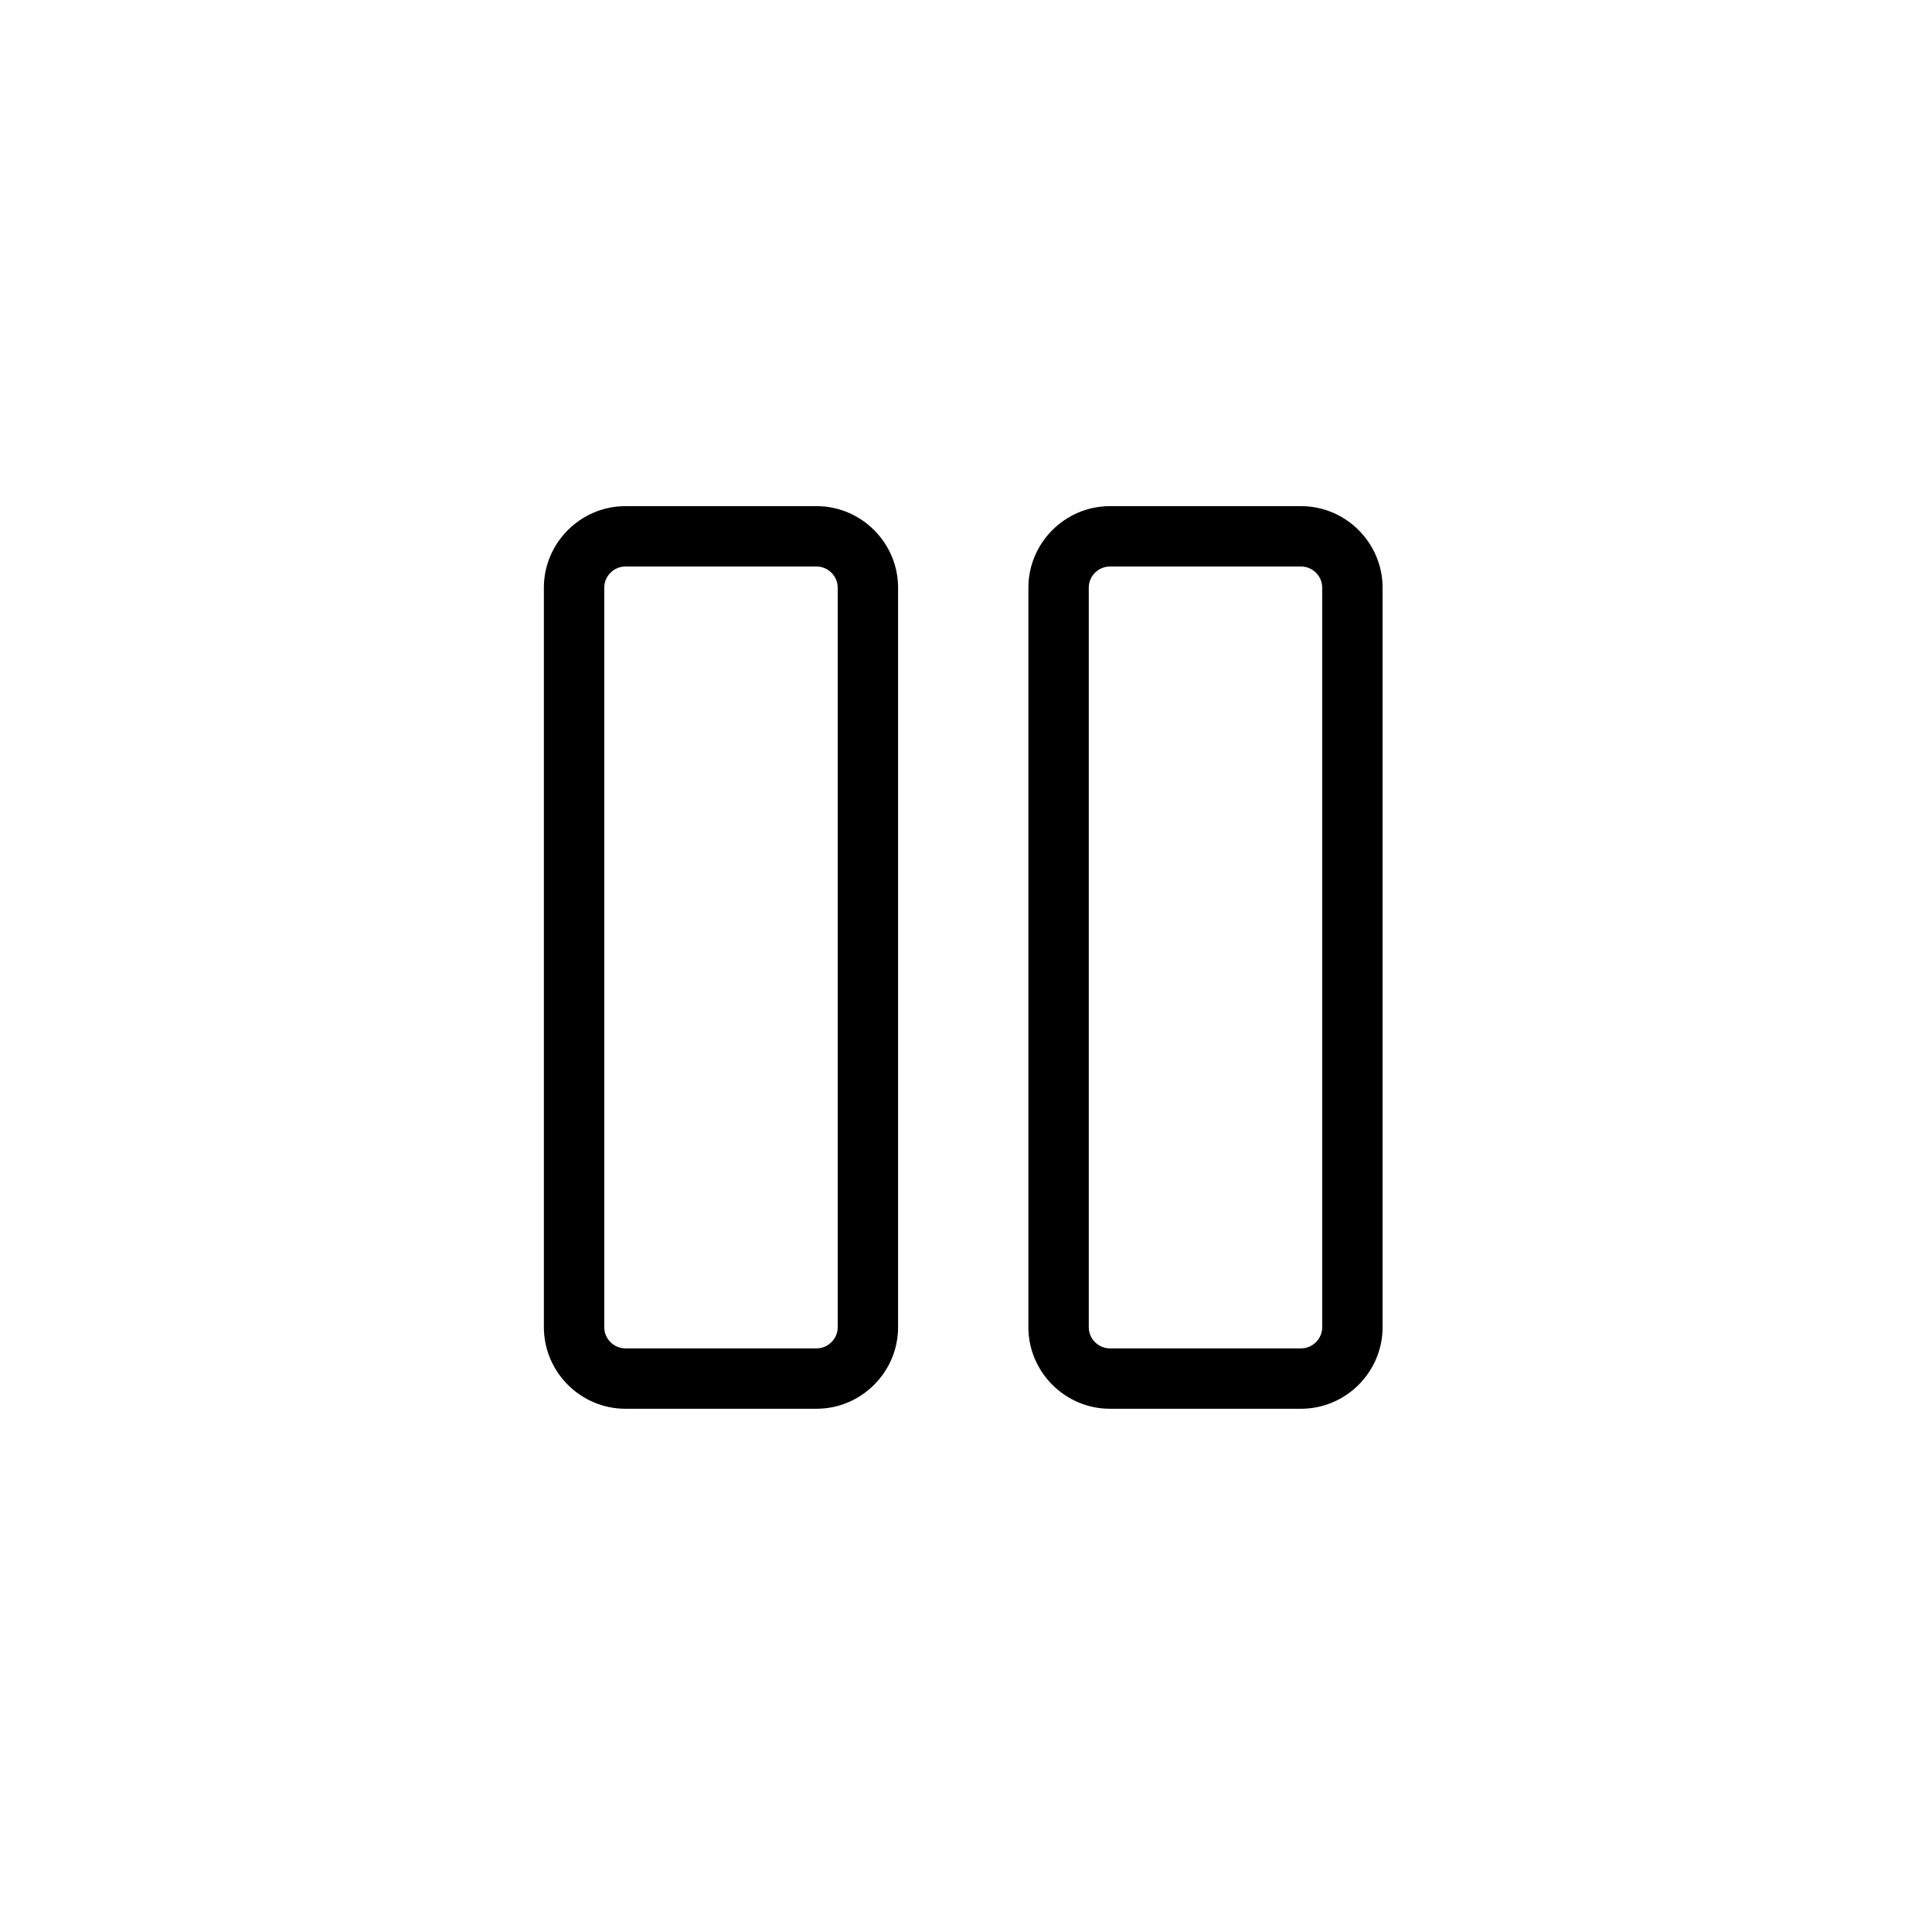
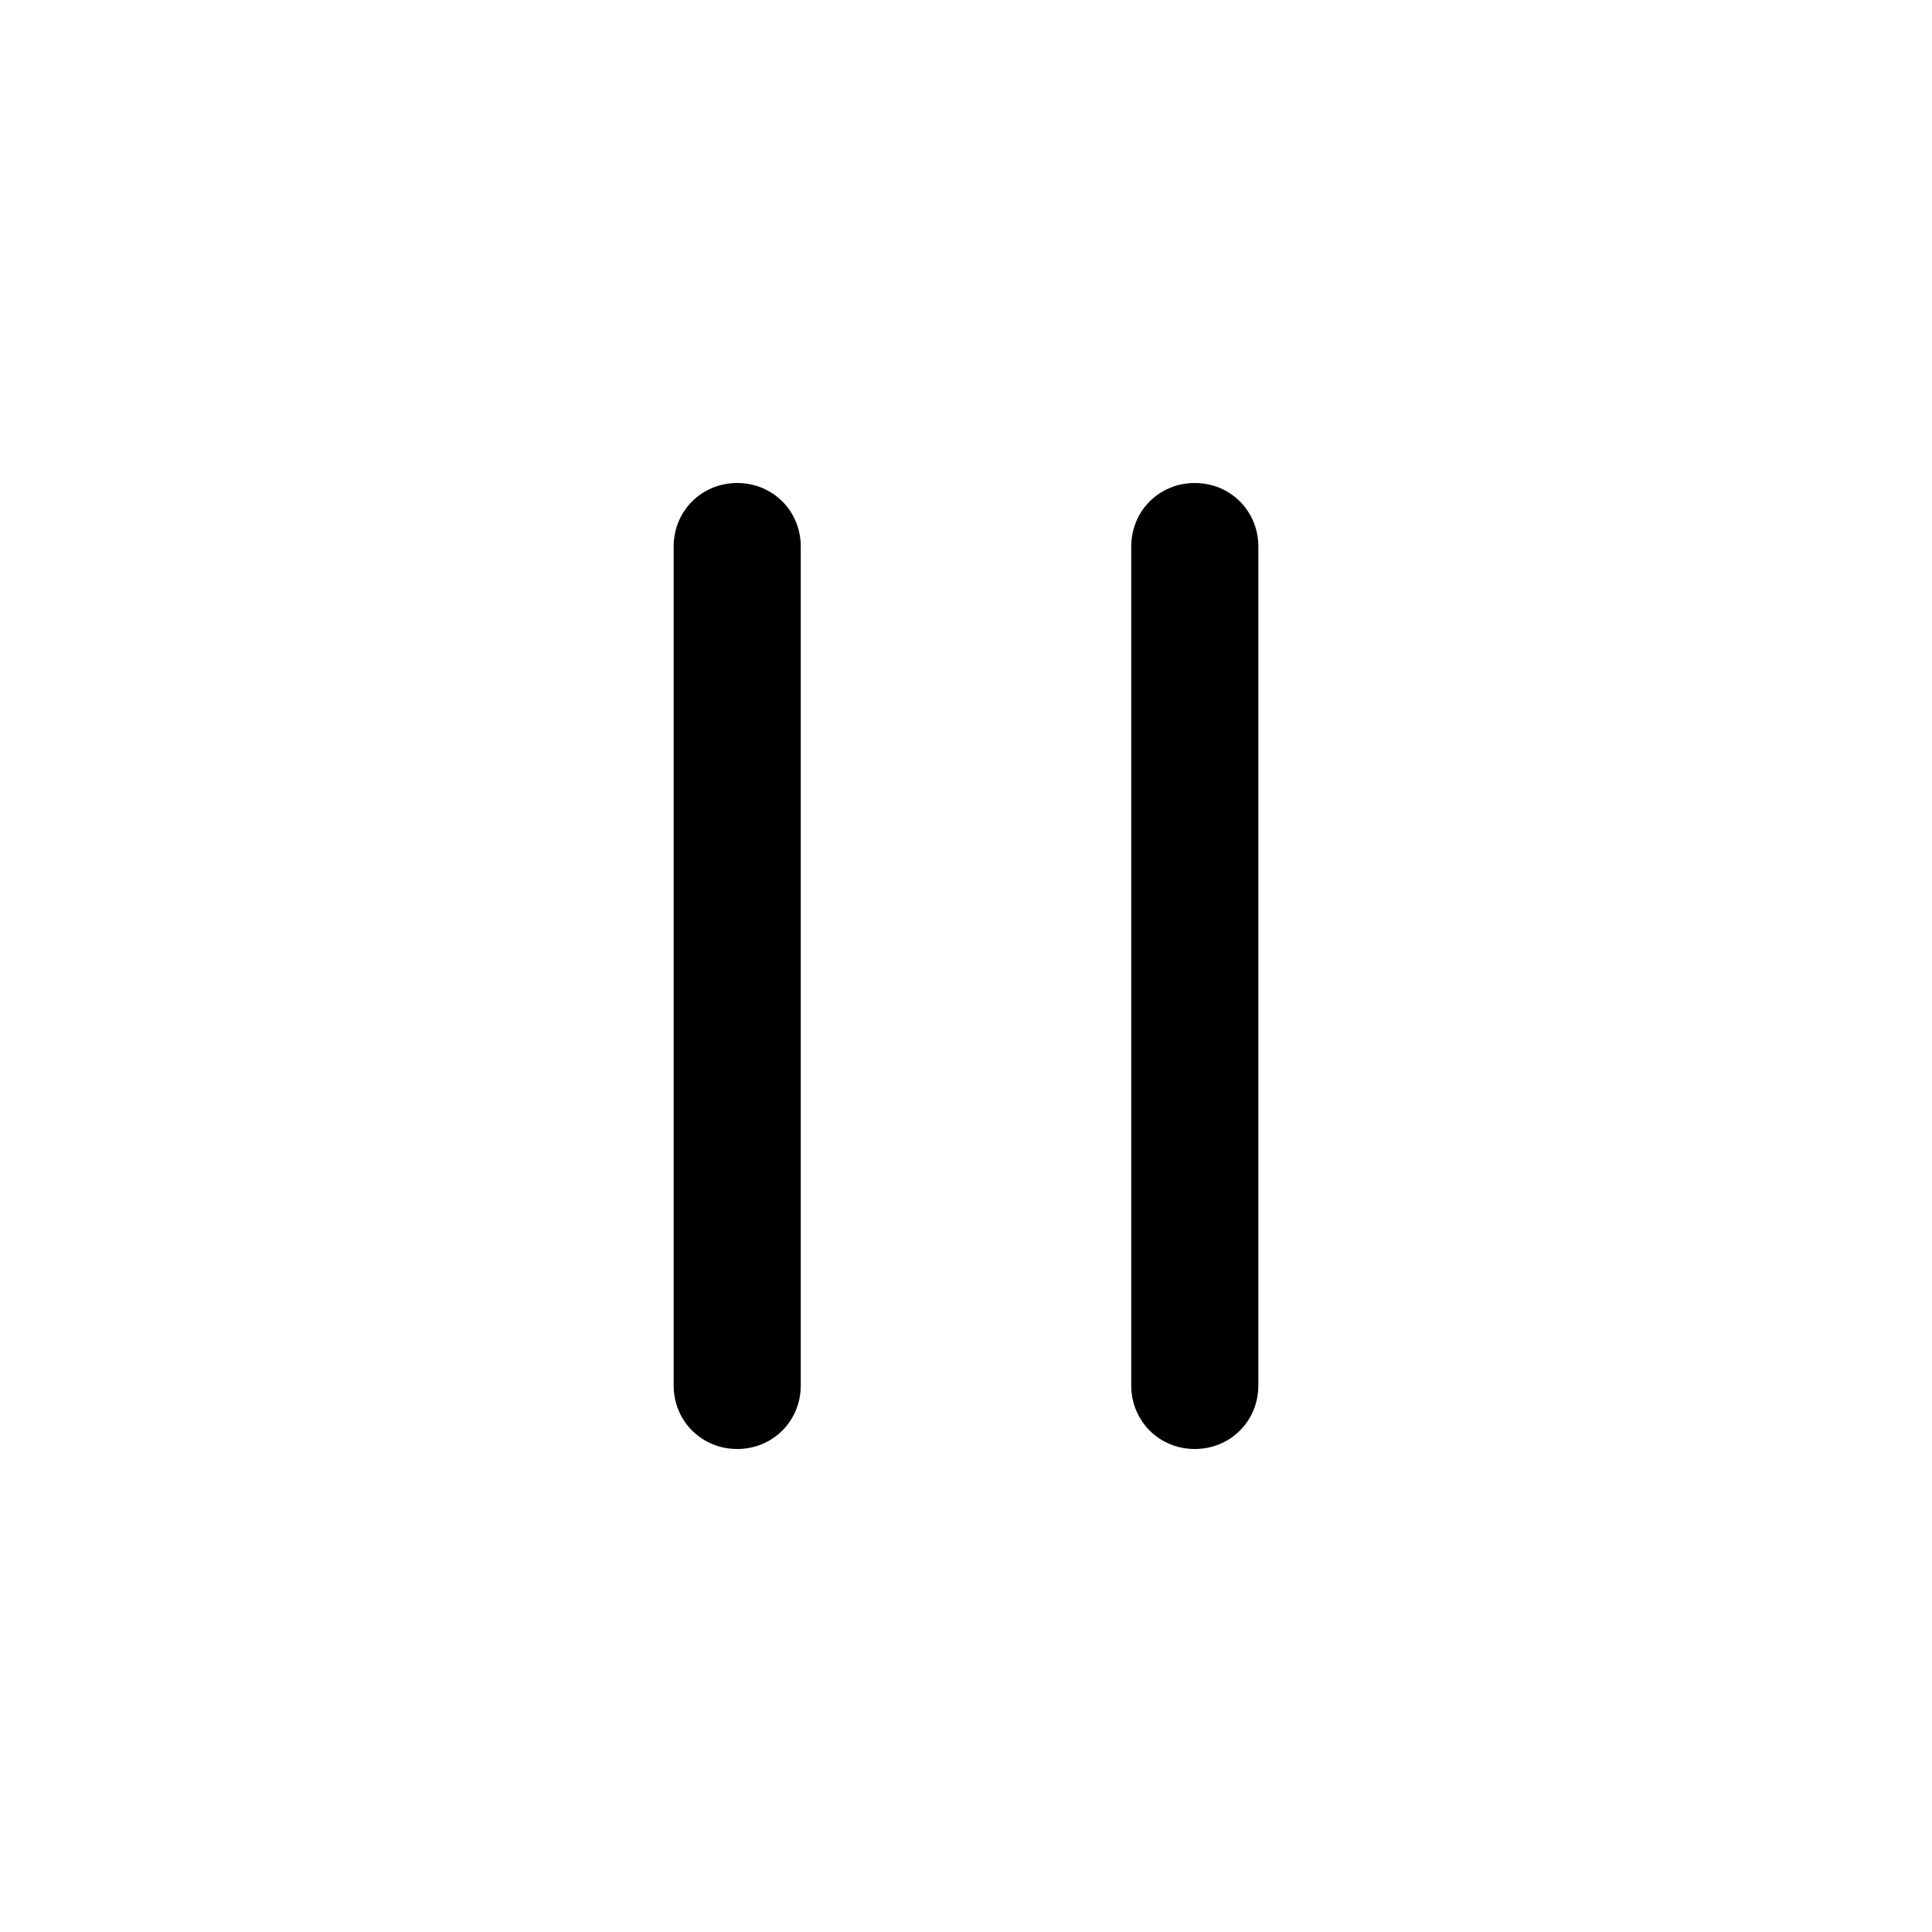
- <svg xmlns="http://www.w3.org/2000/svg" version="1.1" x="0px" y="0px" viewBox="64 64 384 384" style="enable-background:new 0 0 512 512;" xml:space="preserve">
-   <path d="M226.3,344h-38c-8.9,0-16.2-7.3-16.2-16.2v-147c0-8.9,7.3-16.2,16.2-16.2h38c8.9,0,16.2,7.3,16.2,16.2v147  C242.5,336.7,235.2,344,226.3,344z M188.3,176.6c-2.3,0-4.2,1.9-4.2,4.2v147c0,2.3,1.9,4.2,4.2,4.2h38c2.3,0,4.2-1.9,4.2-4.2v-147  c0-2.3-1.9-4.2-4.2-4.2H188.3z" />
-   <path d="M322.6,344h-38c-8.9,0-16.2-7.3-16.2-16.2v-147c0-8.9,7.3-16.2,16.2-16.2h38c8.9,0,16.2,7.3,16.2,16.2v147  C338.8,336.7,331.5,344,322.6,344z M284.6,176.6c-2.3,0-4.2,1.9-4.2,4.2v147c0,2.3,1.9,4.2,4.2,4.2h38c2.3,0,4.2-1.9,4.2-4.2v-147  c0-2.3-1.9-4.2-4.2-4.2H284.6z" />
+ <svg xmlns="http://www.w3.org/2000/svg" version="1.1" id="Layer_1" x="0px" y="0px" width="92px" height="92px" viewBox="-30 -30 152 152" enable-background="new 0 0 92 92" xml:space="preserve">
+   <path id="XMLID_698_" d="M33,13v66c0,2.8-2.2,5-5,5s-5-2.2-5-5V13c0-2.8,2.2-5,5-5S33,10.2,33,13z M64,8c-2.8,0-5,2.2-5,5v66  c0,2.8,2.2,5,5,5s5-2.2,5-5V13C69,10.2,66.8,8,64,8z" />
</svg>
